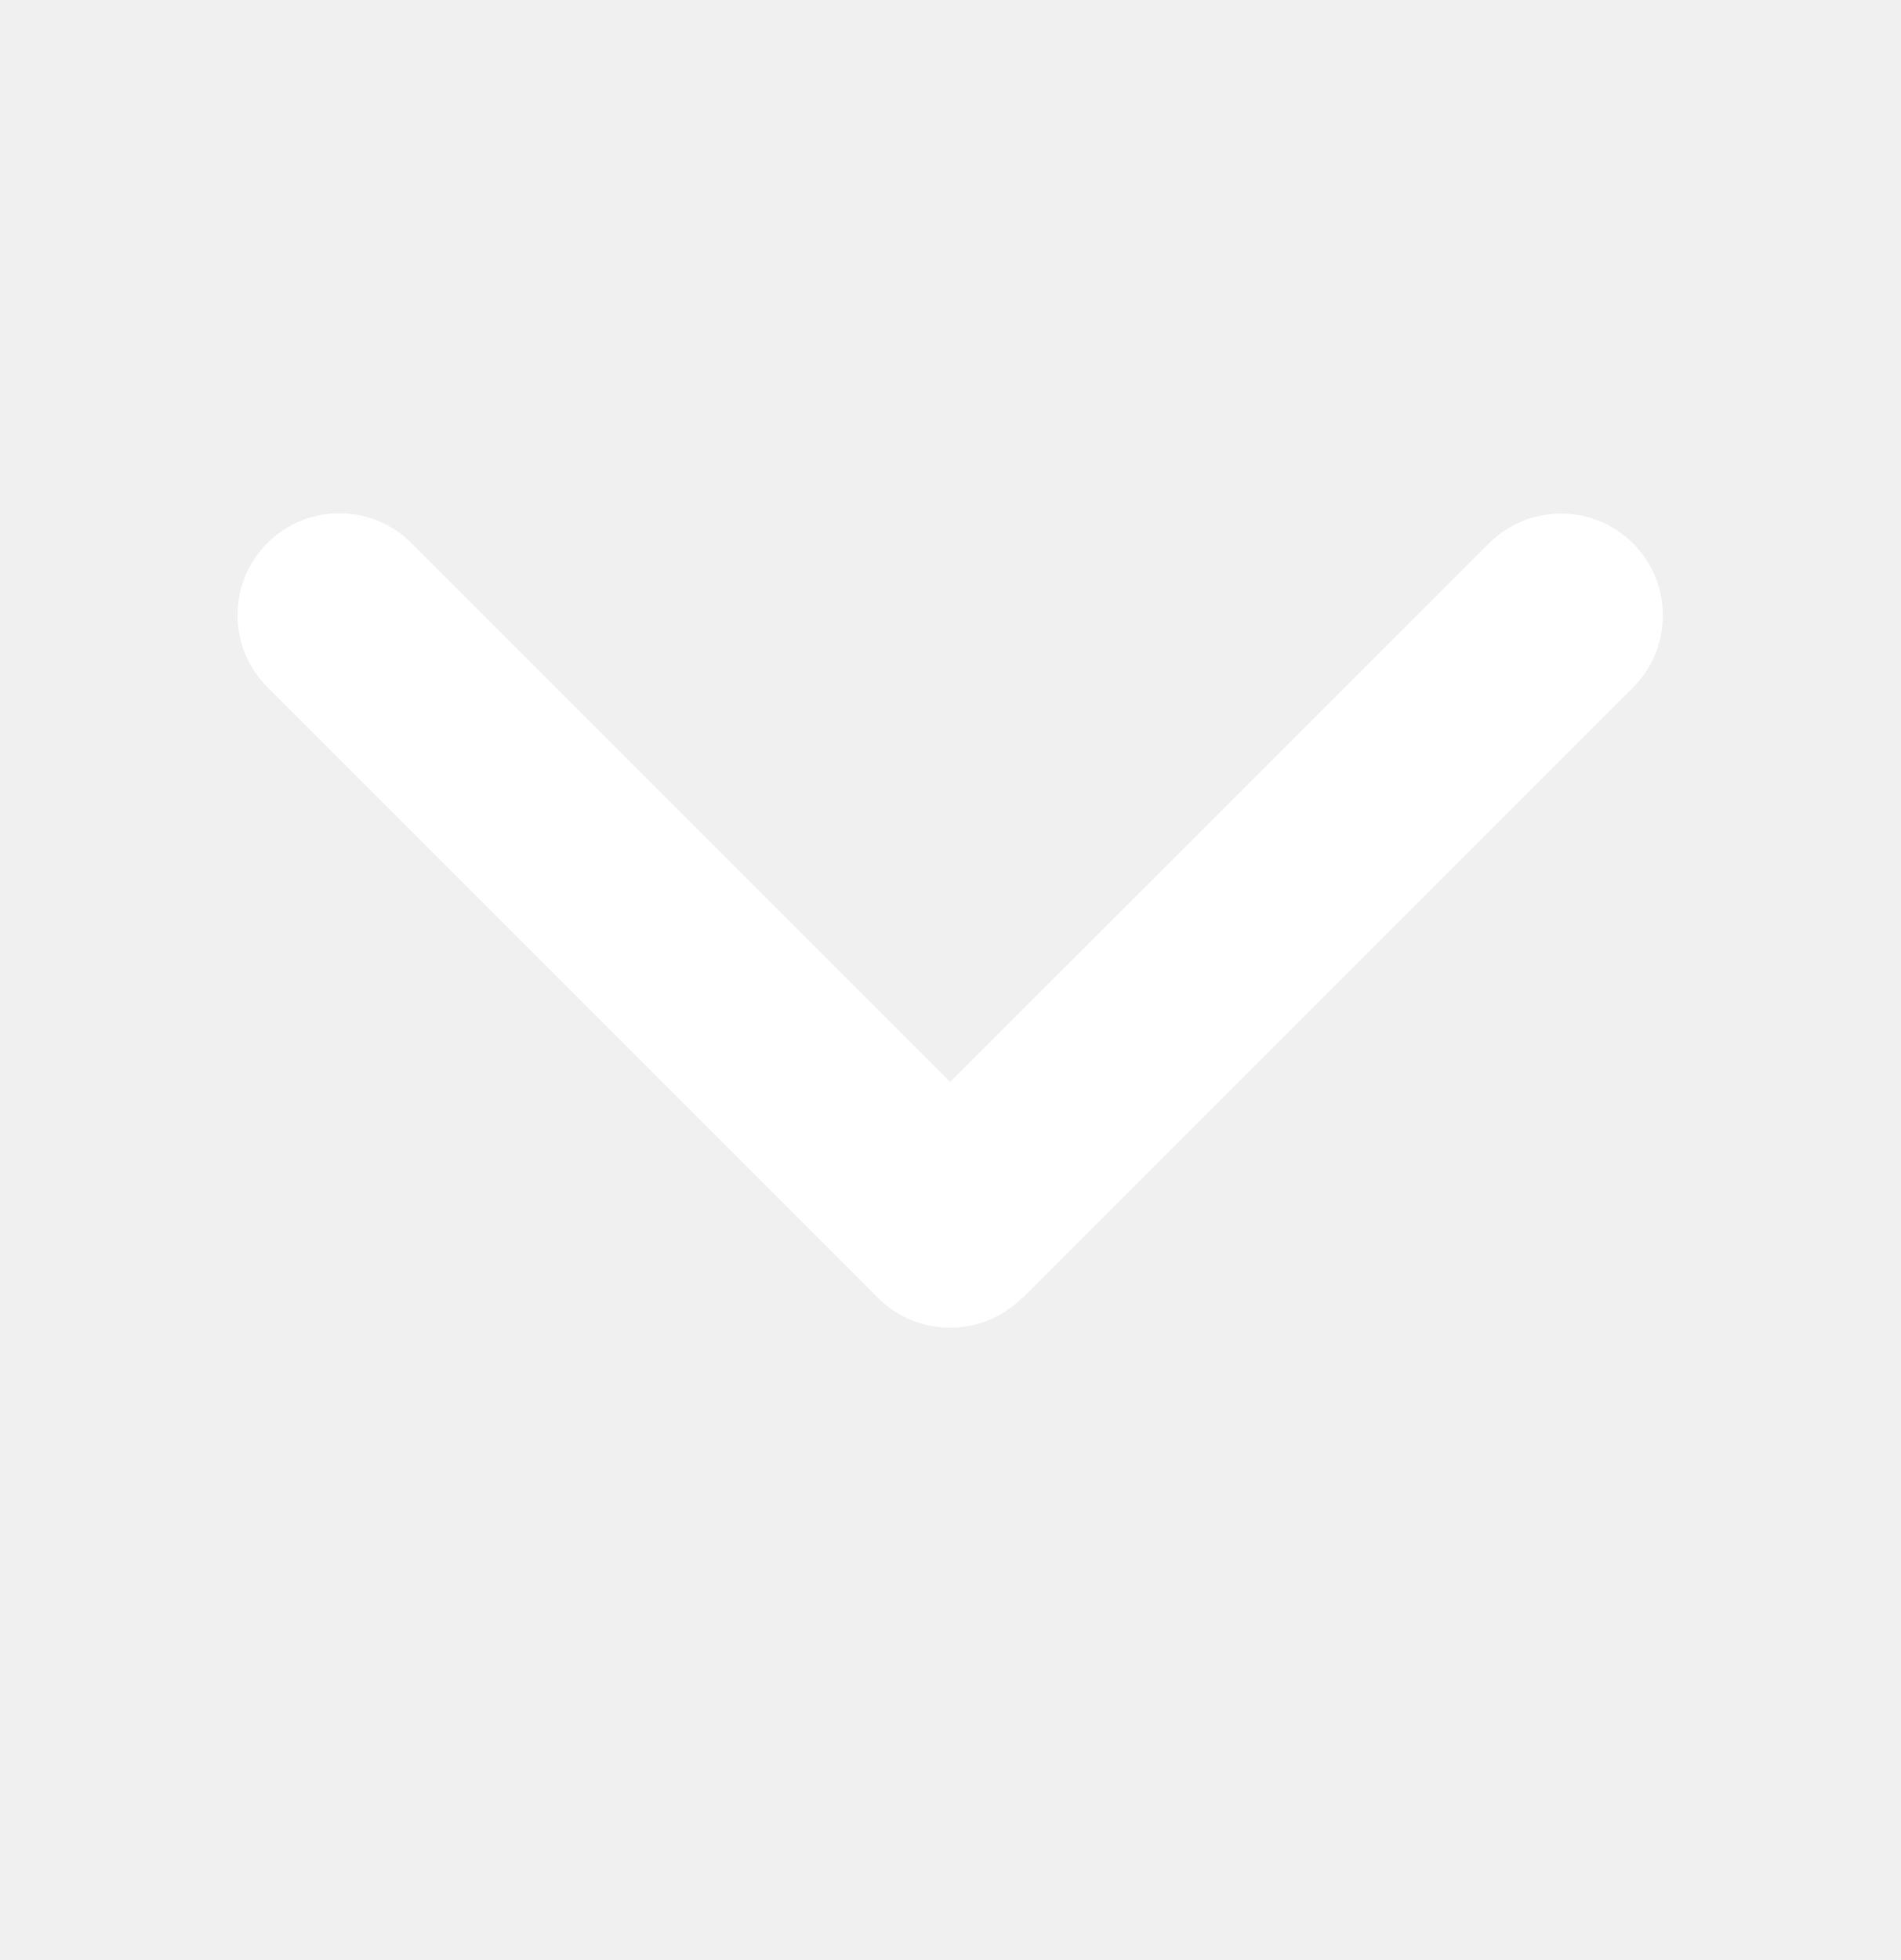
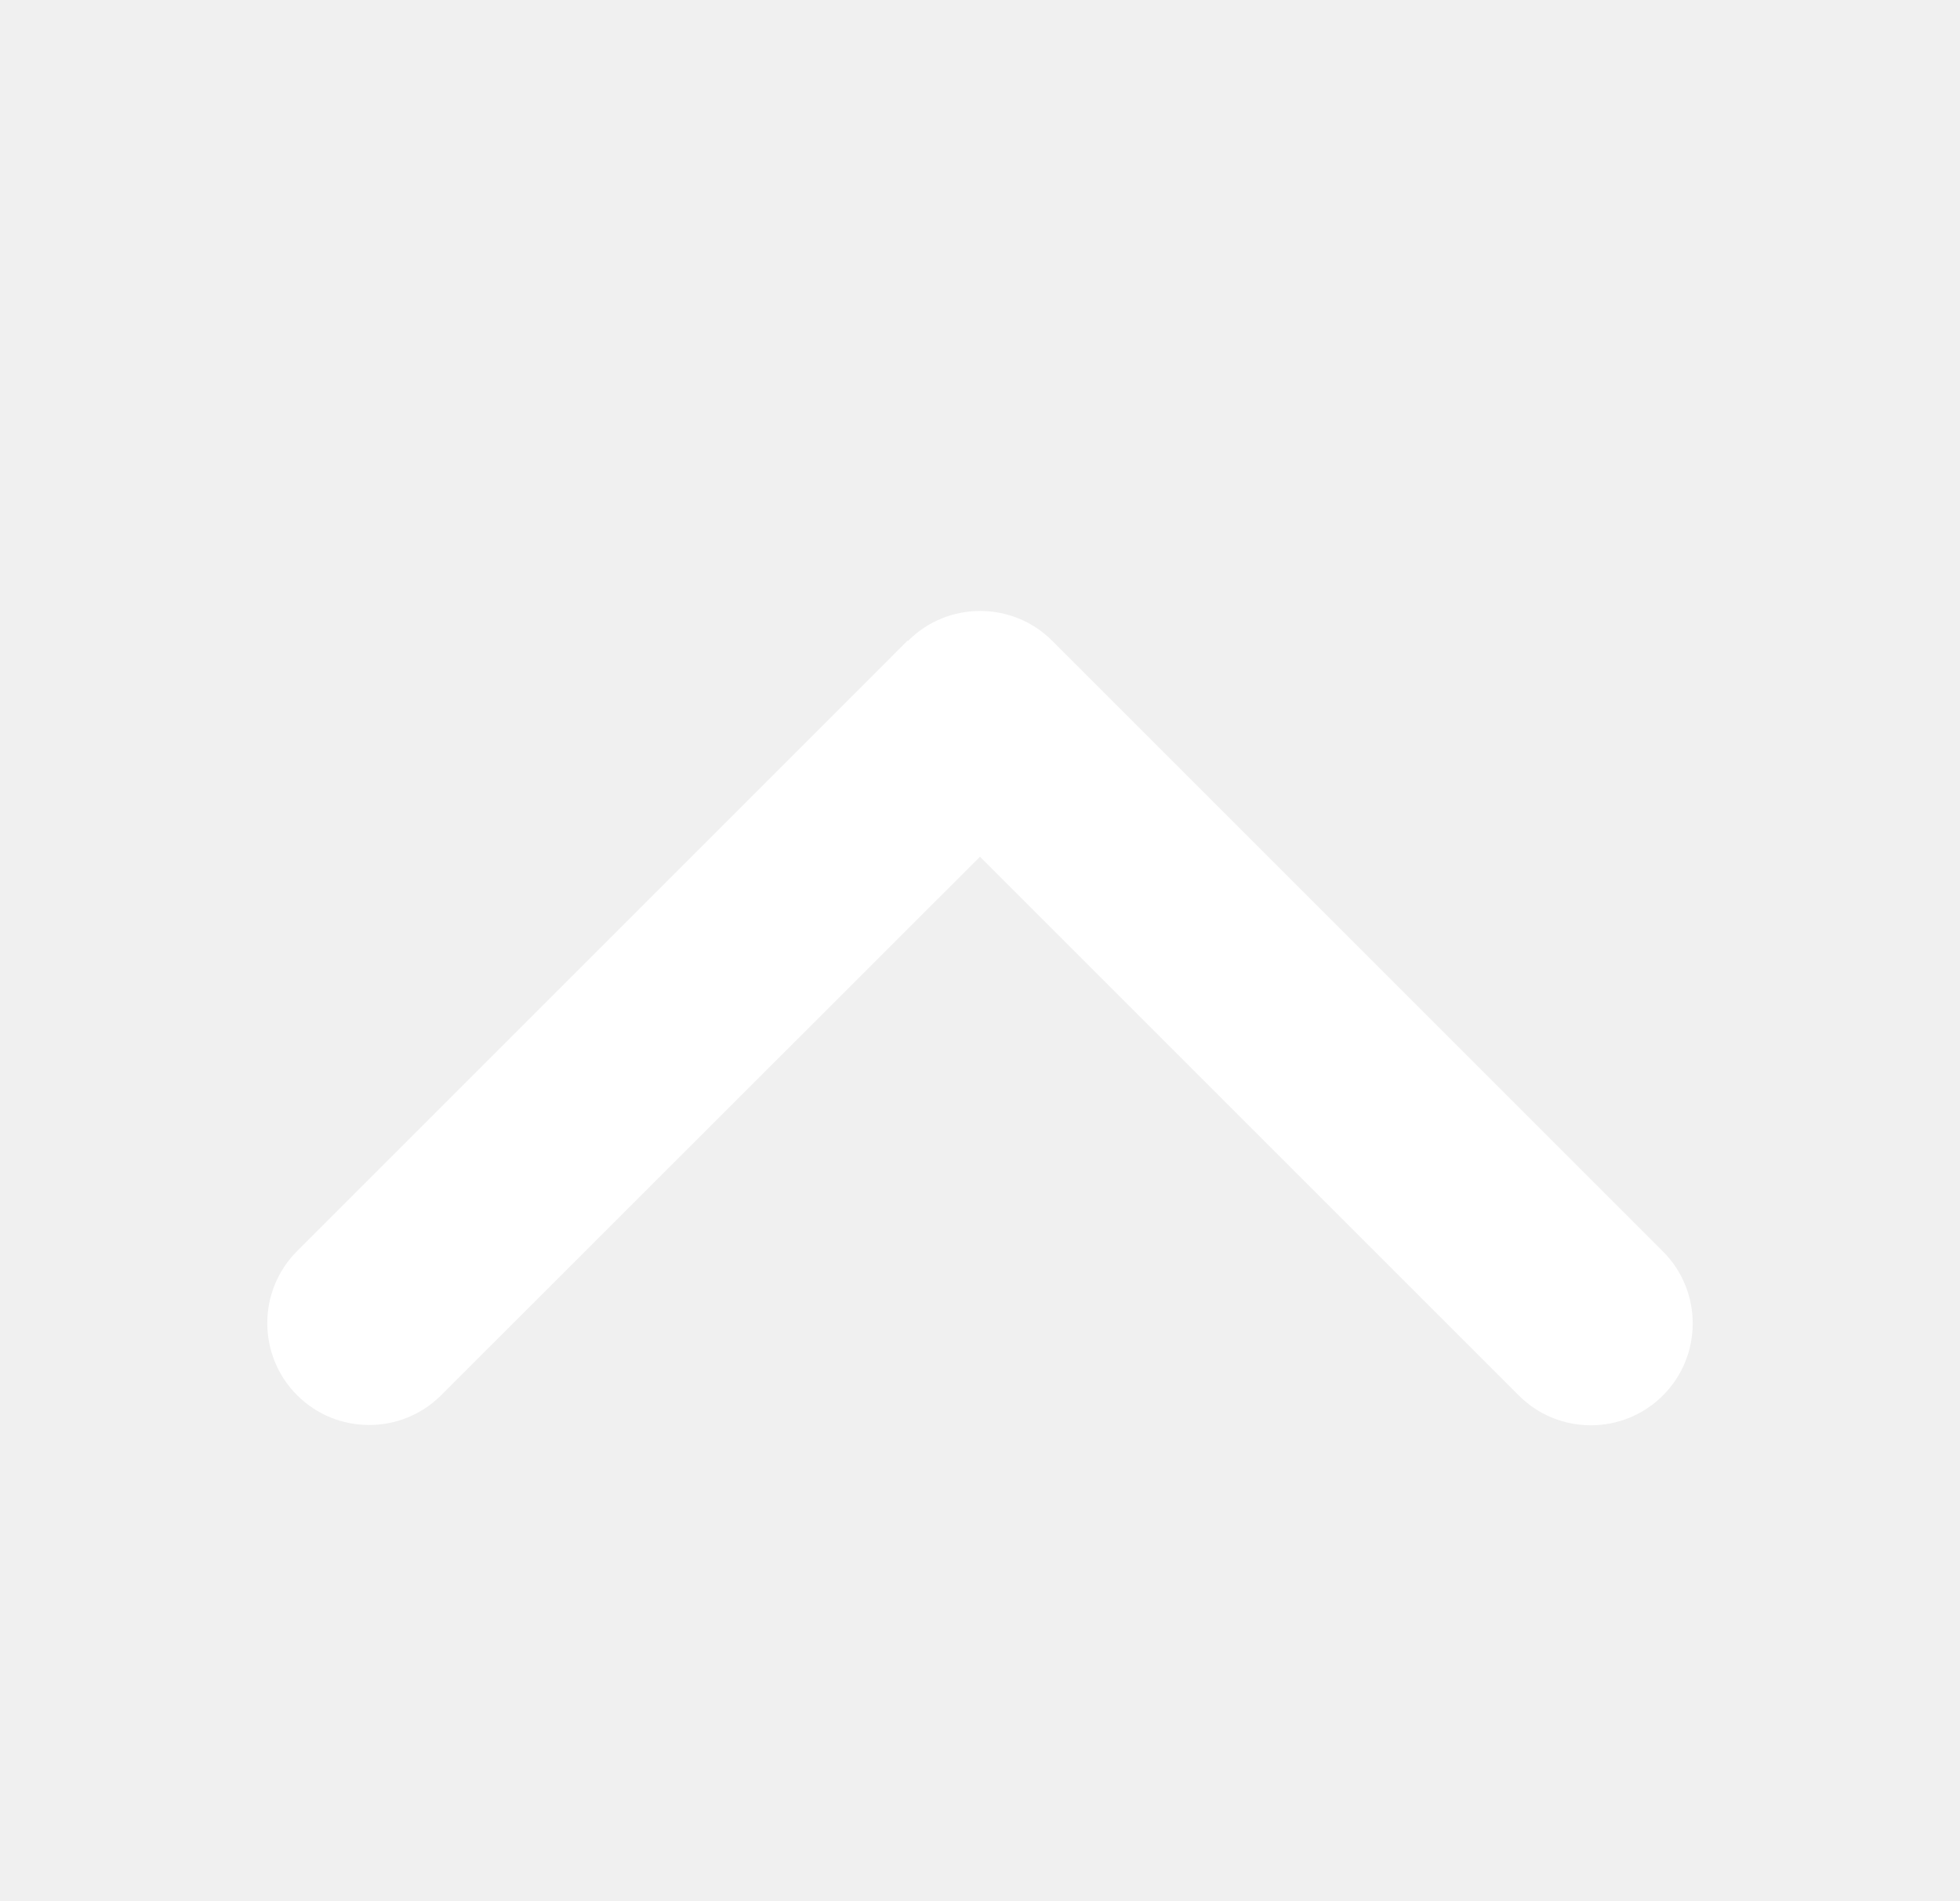
- <svg xmlns="http://www.w3.org/2000/svg" width="32" height="33" viewBox="0 0 32 33" fill="none">
-   <g id="arrow_back_ios-24px 2">
-     <path id="Vector" d="M17.21 21.852C16.541 22.522 15.454 22.522 14.784 21.852L4.502 11.57C3.833 10.9 3.833 9.813 4.502 9.144C5.171 8.474 6.259 8.474 6.928 9.144L16 18.216L25.072 9.149C25.741 8.48 26.828 8.48 27.498 9.149C28.167 9.819 28.167 10.906 27.498 11.575L17.216 21.858L17.21 21.852Z" fill="white" />
-   </g>
+ <svg xmlns="http://www.w3.org/2000/svg" width="33" height="32" viewBox="0 0 33 32" fill="none">
+   <path d="M15.29 10.79C15.959 10.12 17.046 10.12 17.716 10.79L27.998 21.072C28.667 21.741 28.667 22.828 27.998 23.498C27.328 24.167 26.241 24.167 25.572 23.498L16.5 14.426L7.428 23.493C6.759 24.162 5.671 24.162 5.002 23.493C4.333 22.823 4.333 21.736 5.002 21.067L15.284 10.784L15.29 10.79Z" fill="white" />
</svg>
